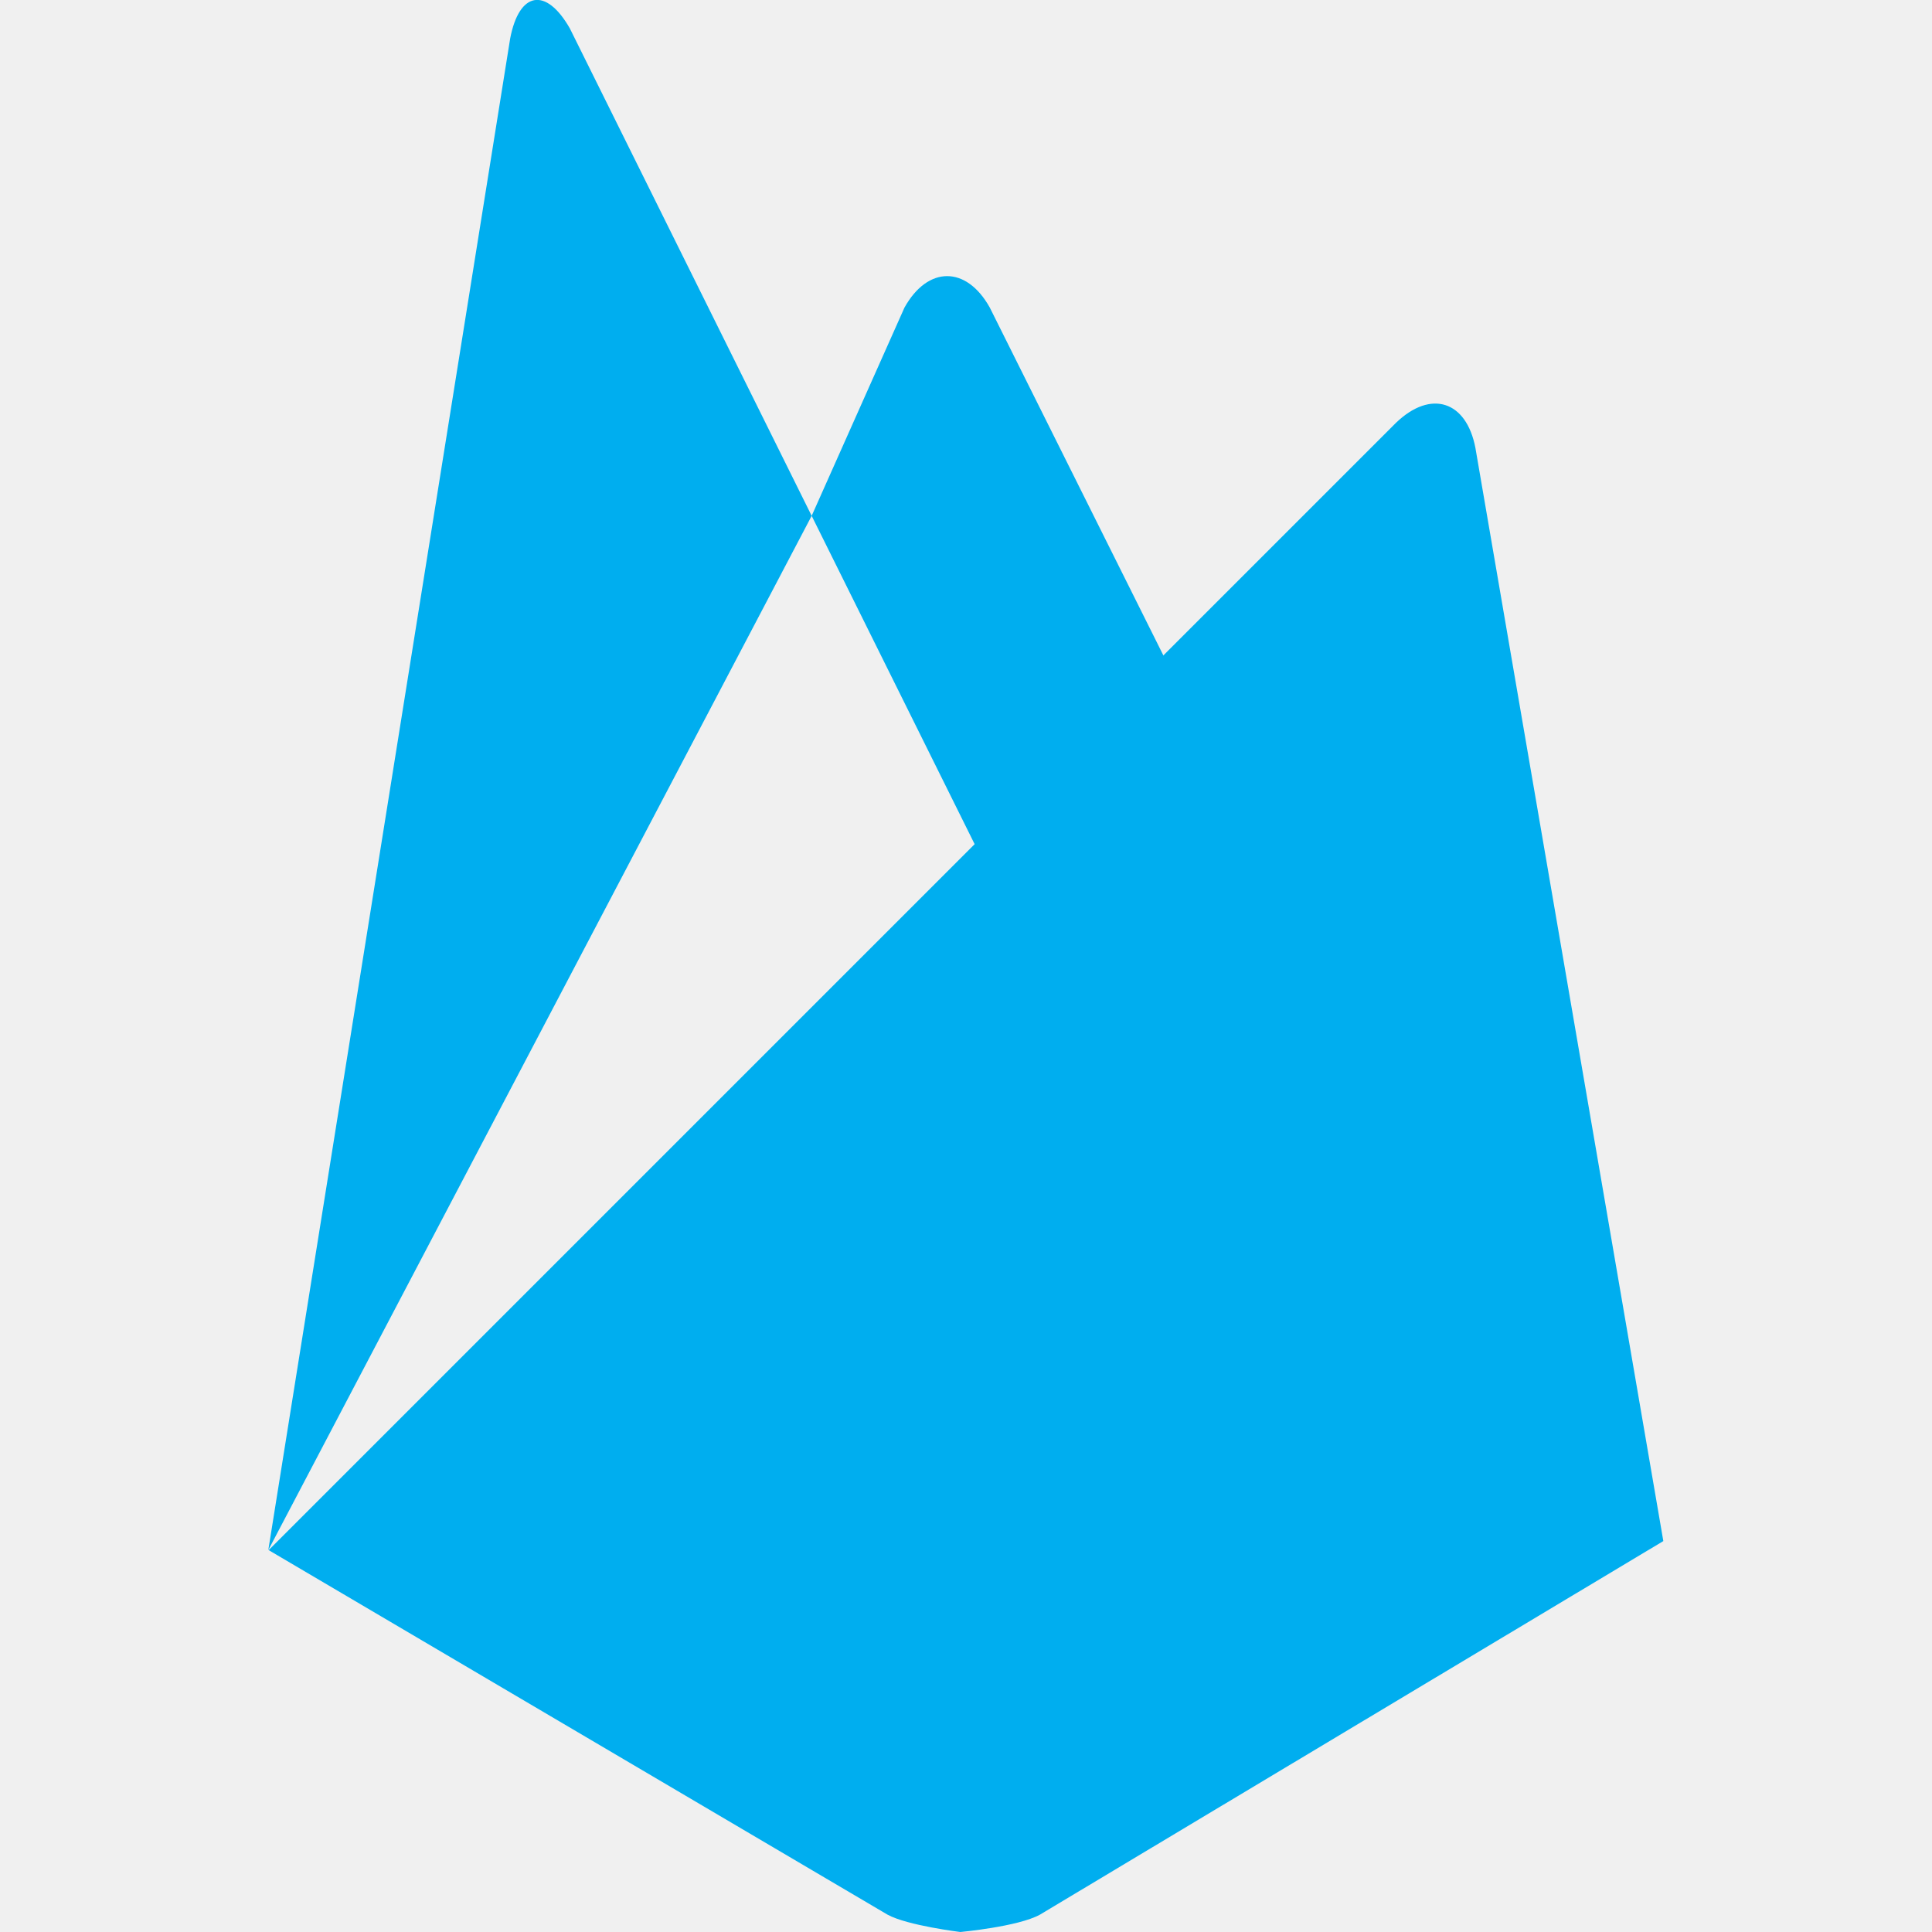
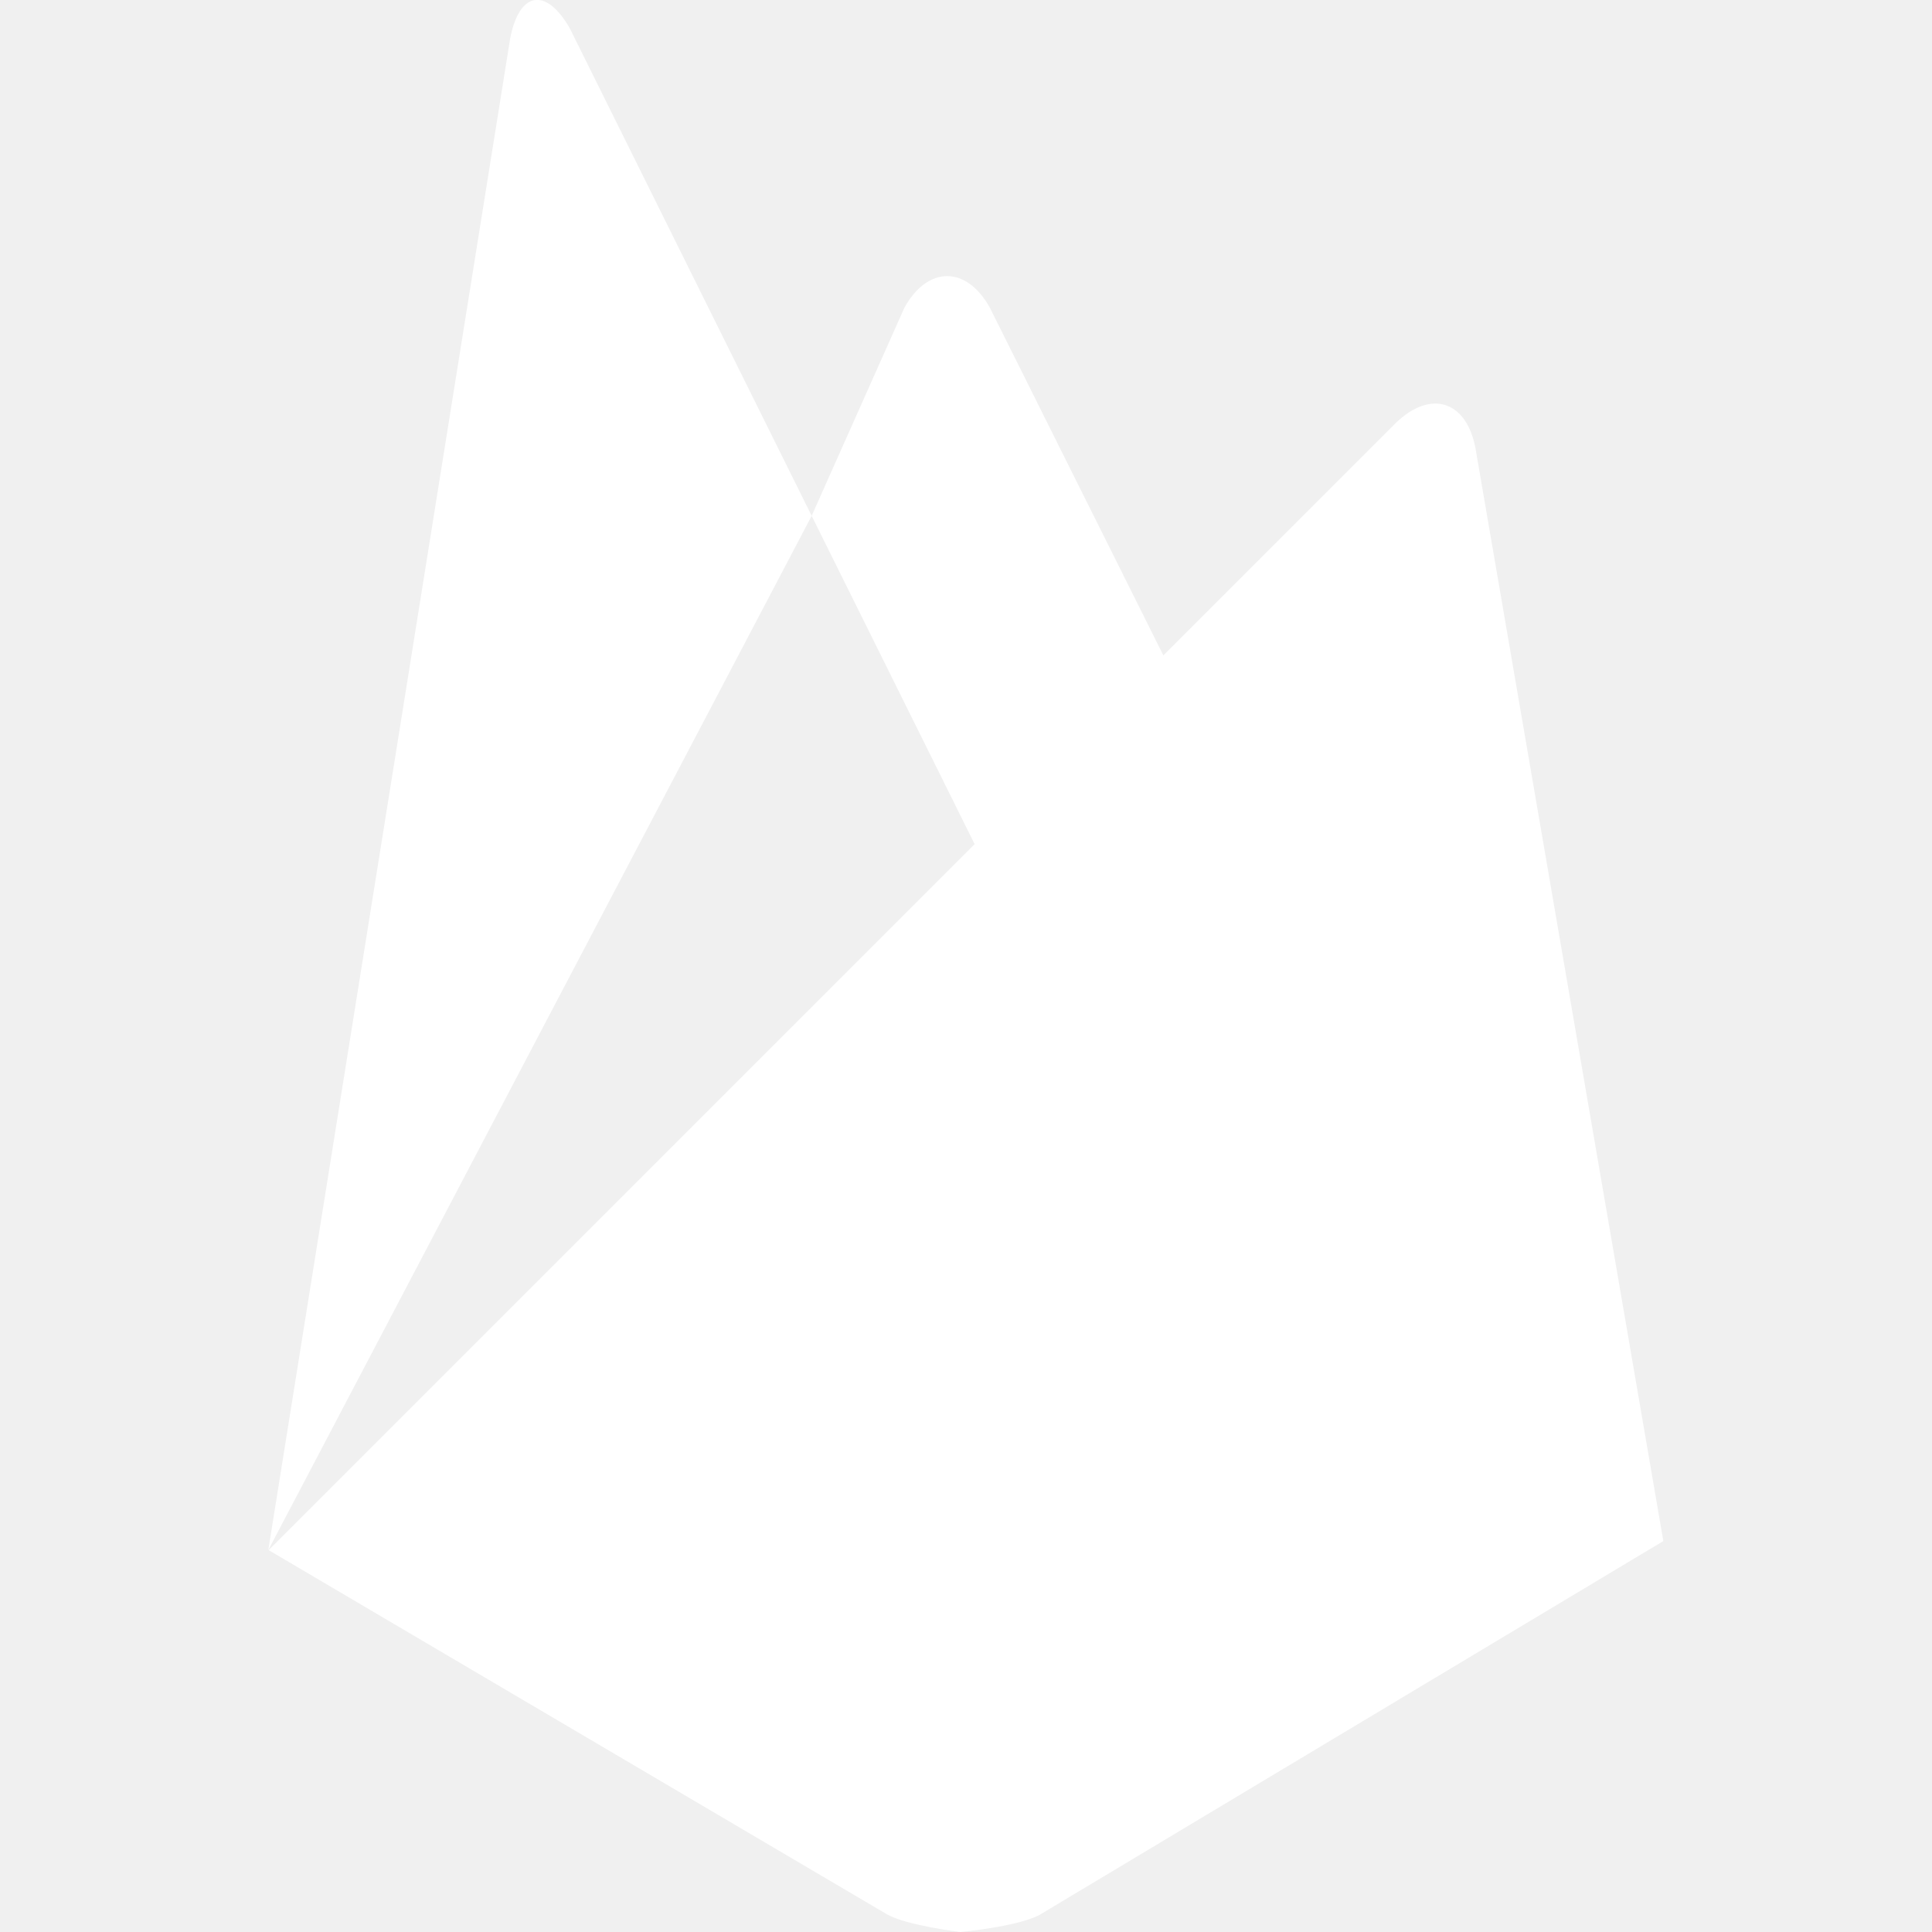
<svg xmlns="http://www.w3.org/2000/svg" version="1.1" id="Layer_1" x="0px" y="0px" viewBox="0 0 512 512" style="enable-background:new 0 0 512 512;" xml:space="preserve">
  <style type="text/css">
- 	.st0{fill:#00AEEF;}
+ 	.st0{fill:#FFFFFF;}
	.st1{fill:none;}
</style>
  <g>
    <path class="st0" d="M313.9,184.9l-51.2,47.7l-47.6-95.9l24.6-55.2c6.2-11.1,16.4-11.1,22.6,0L313.9,184.9z" />
    <polygon class="st1" points="262.7,232.6 71.2,410.8 215.1,136.7  " />
-     <path class="st0" d="M370,112c9.2-8.8,18.6-5.8,21,6.7l49.8,289.7l-165.2,99c-5.8,3.2-21.1,4.6-21.1,4.6s-14-1.7-19.3-4.6   L71.2,410.8L370,112z" />
+     <path class="st0" d="M370,112c9.2-8.8,18.6-5.8,21,6.7l49.8,289.7l-165.2,99c-5.8,3.2-21.1,4.6-21.1,4.6s-14-1.7-19.3-4.6   l-164-96.6L370,112z" />
    <path class="st0" d="M215.1,136.7l-144,274.1l64.1-400.6c2.4-12.5,9.5-13.7,15.8-2.7L215.1,136.7z" />
  </g>
</svg>
